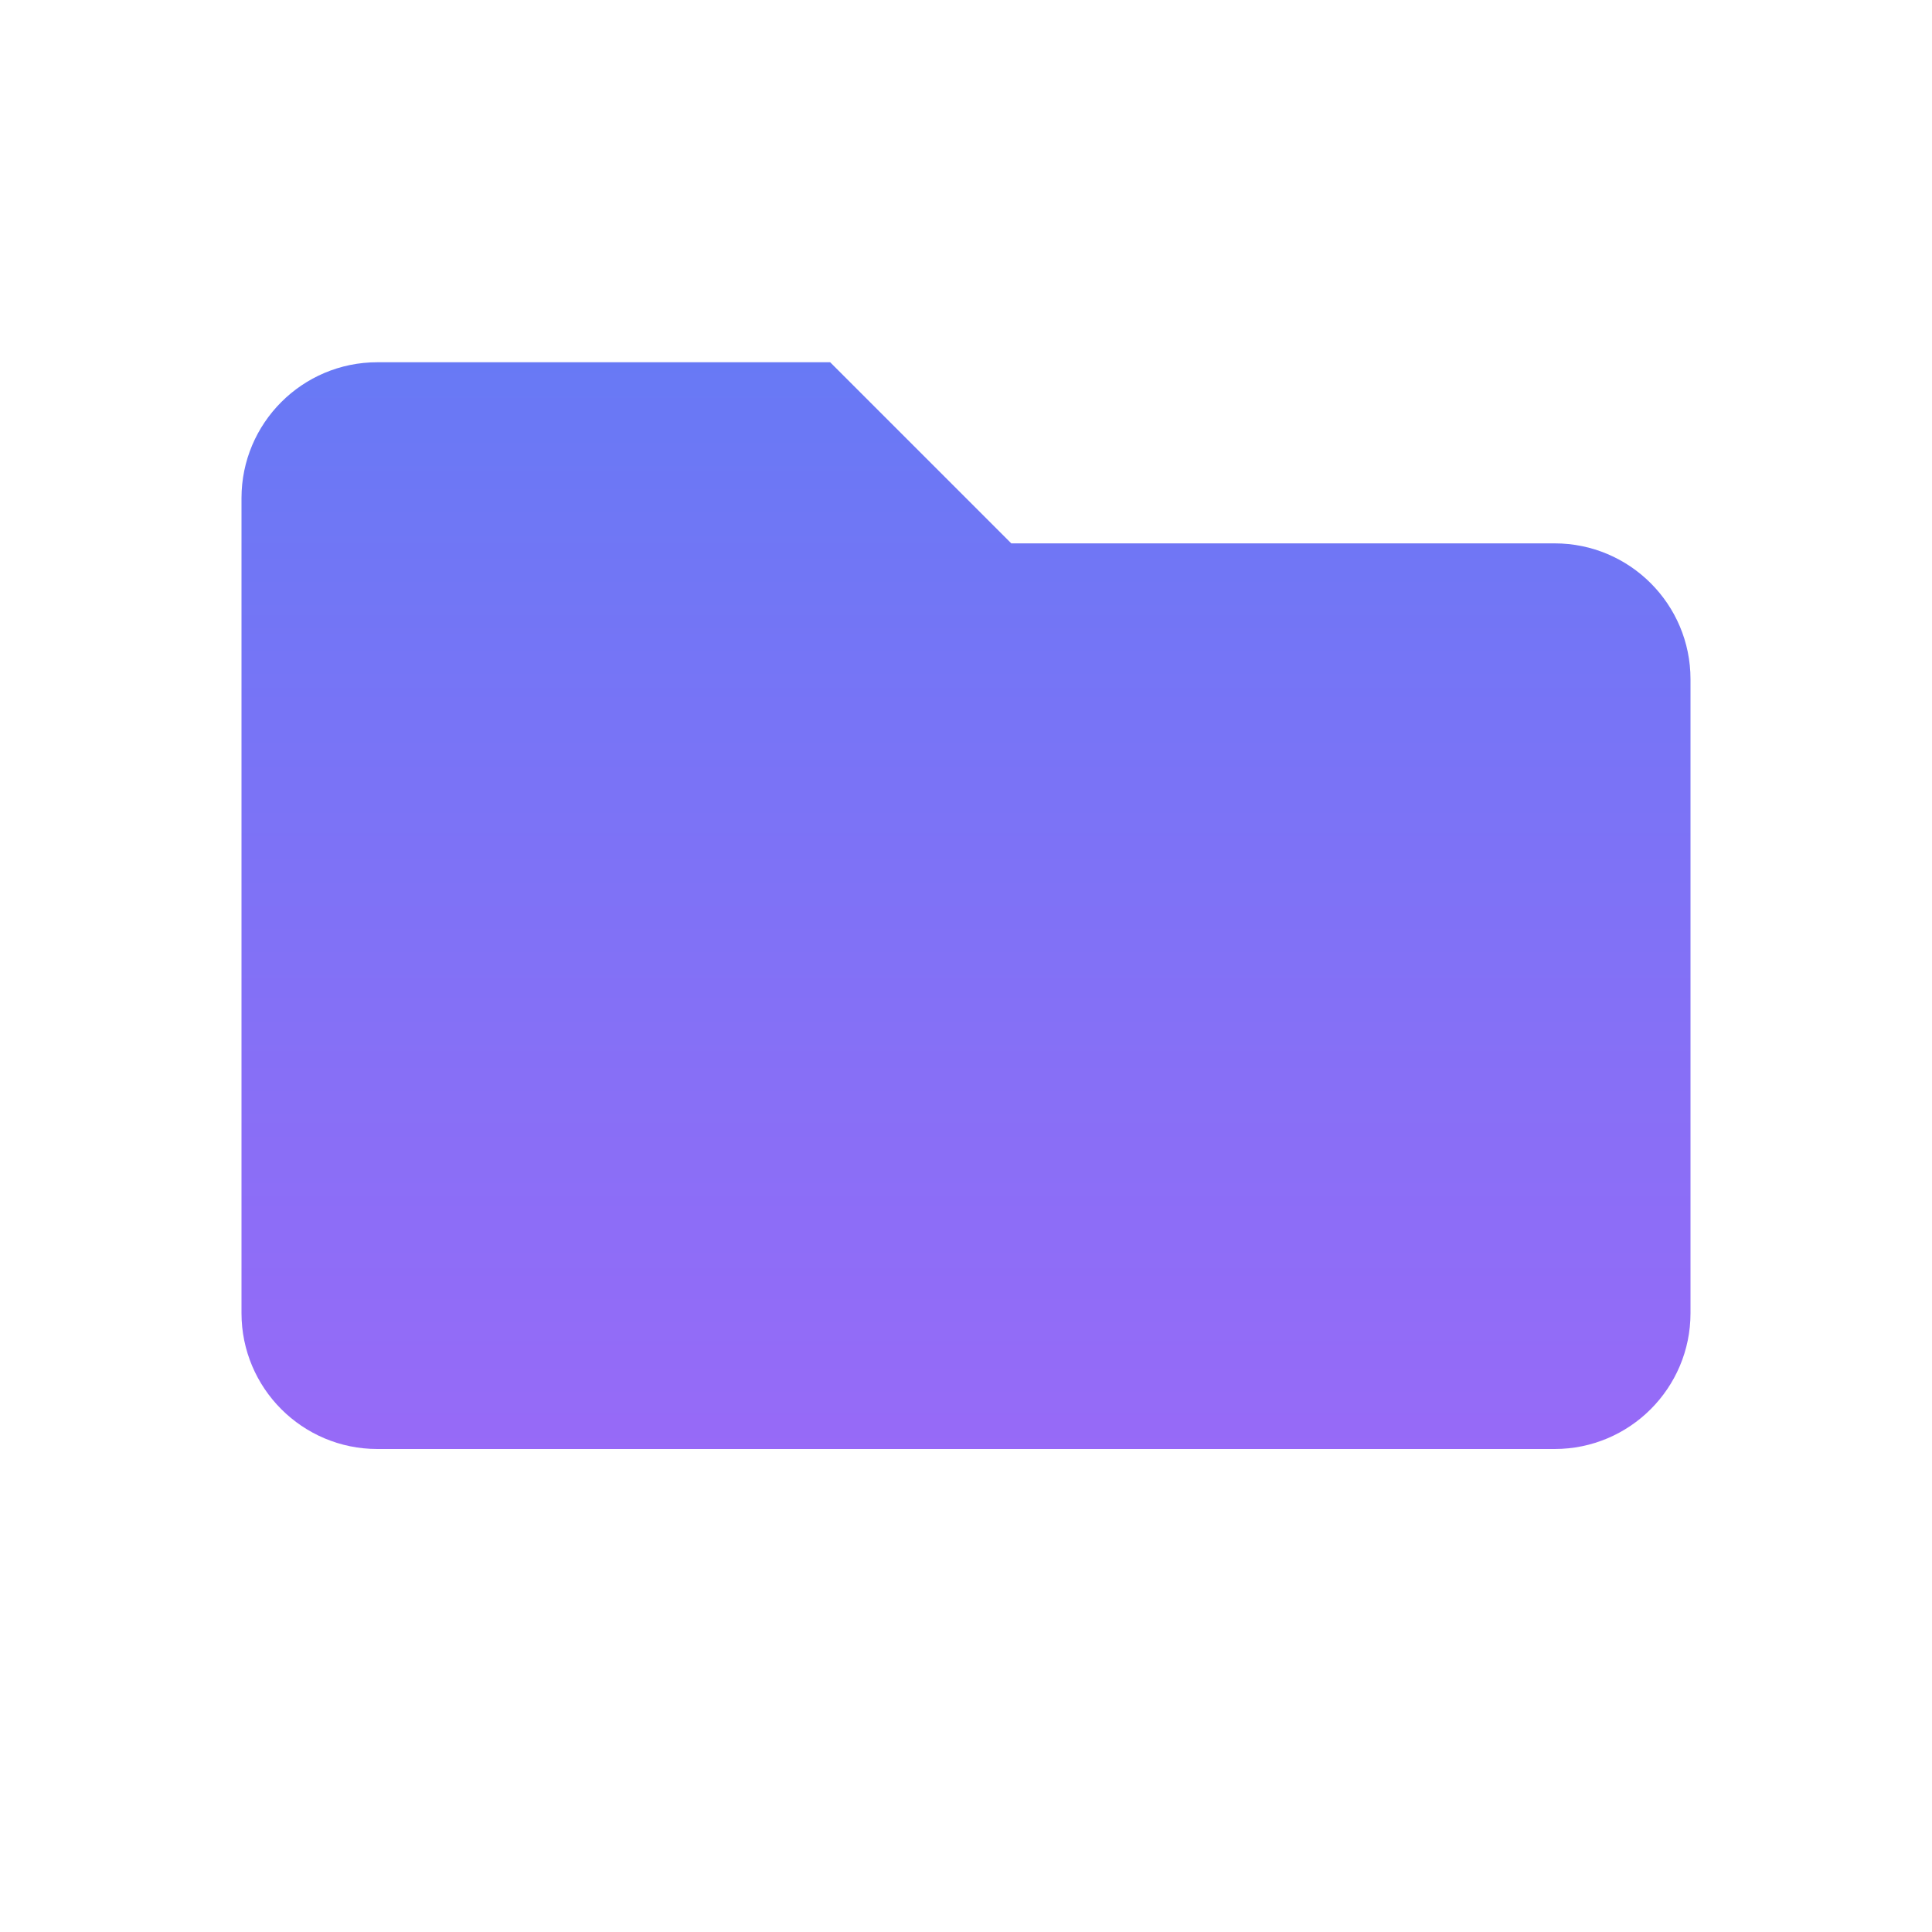
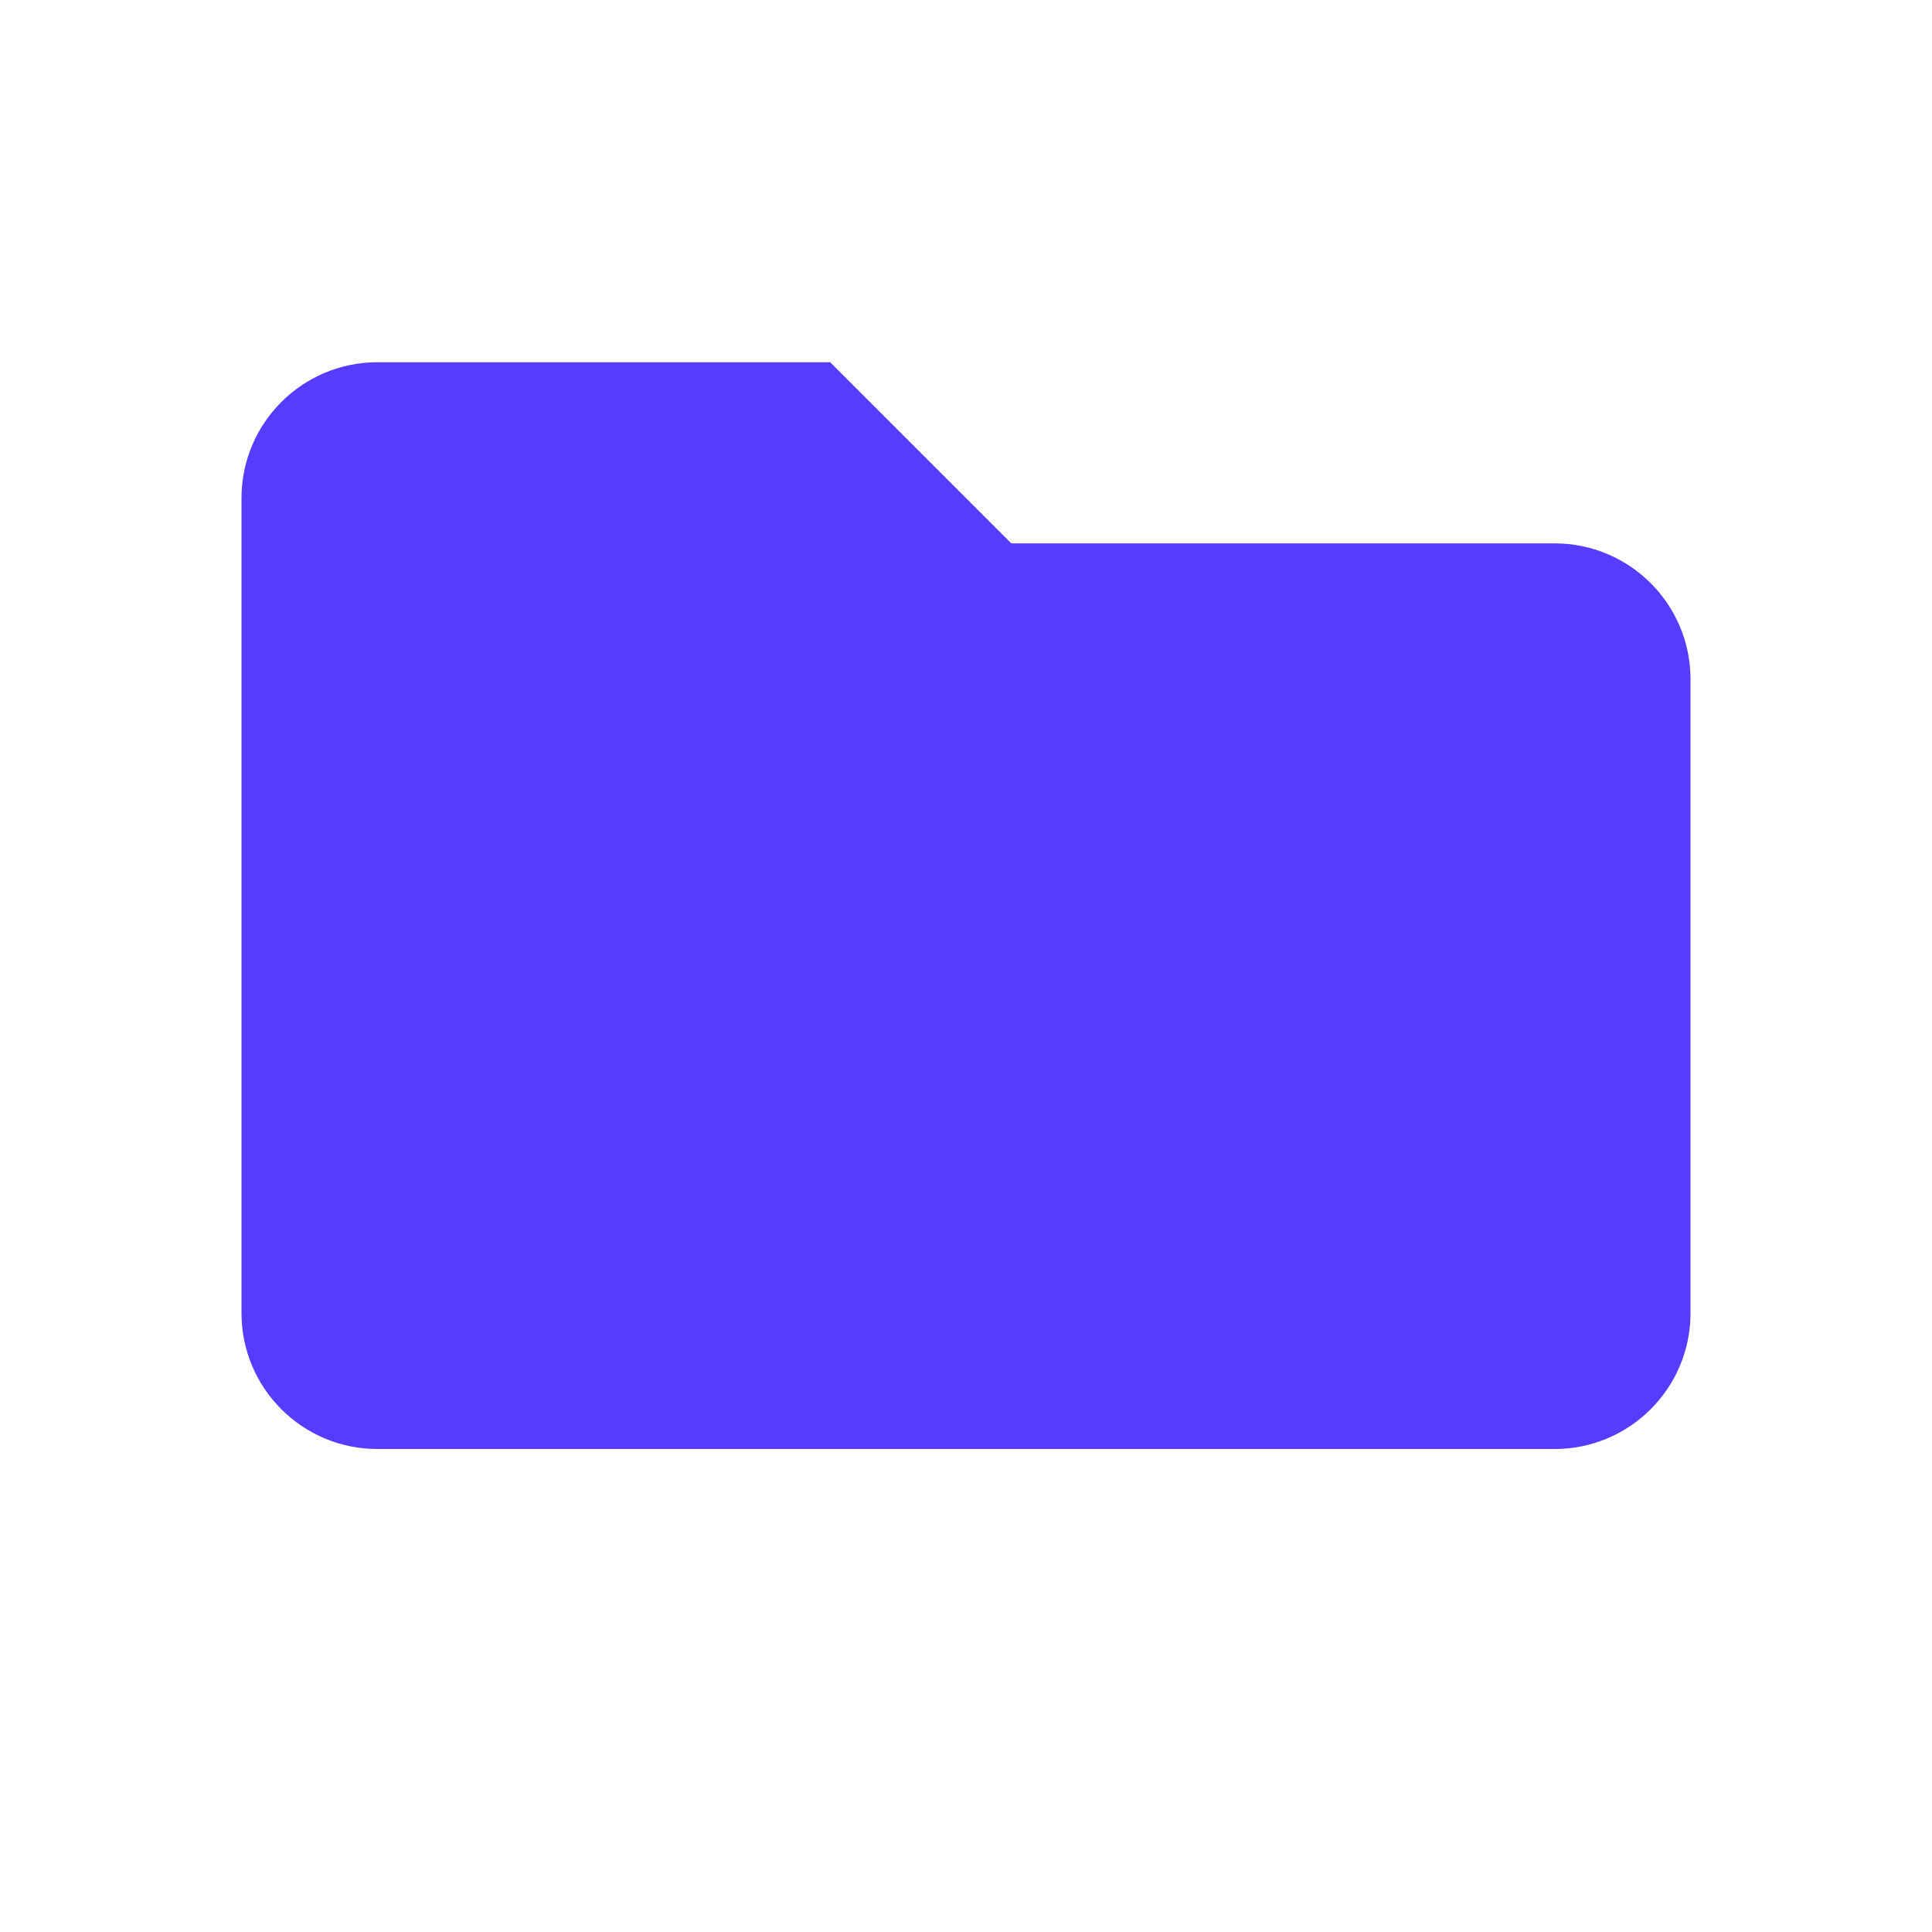
<svg xmlns="http://www.w3.org/2000/svg" width="16" height="16" viewBox="0 0 16 16" fill="none">
-   <path d="M12.875 4.5H8.375L6.875 3H3.125C2.504 3 2 3.504 2 4.125V10.875C2 11.496 2.504 12 3.125 12H12.875C13.496 12 14 11.496 14 10.875V5.625C14 5.004 13.496 4.5 12.875 4.5Z" fill="url(#paint0_linear)" />
-   <defs>
-     <linearGradient id="paint0_linear" x1="8" y1="3" x2="8" y2="12" gradientUnits="userSpaceOnUse">
-       <stop stop-color="#6879F5" />
-       <stop offset="1" stop-color="#976AF7" />
-     </linearGradient>
-   </defs>
+   <path d="M12.875 4.5H8.375L6.875 3H3.125C2.504 3 2 3.504 2 4.125V10.875C2 11.496 2.504 12 3.125 12H12.875C13.496 12 14 11.496 14 10.875V5.625C14 5.004 13.496 4.5 12.875 4.5Z" fill="#573CFF" />
</svg>
